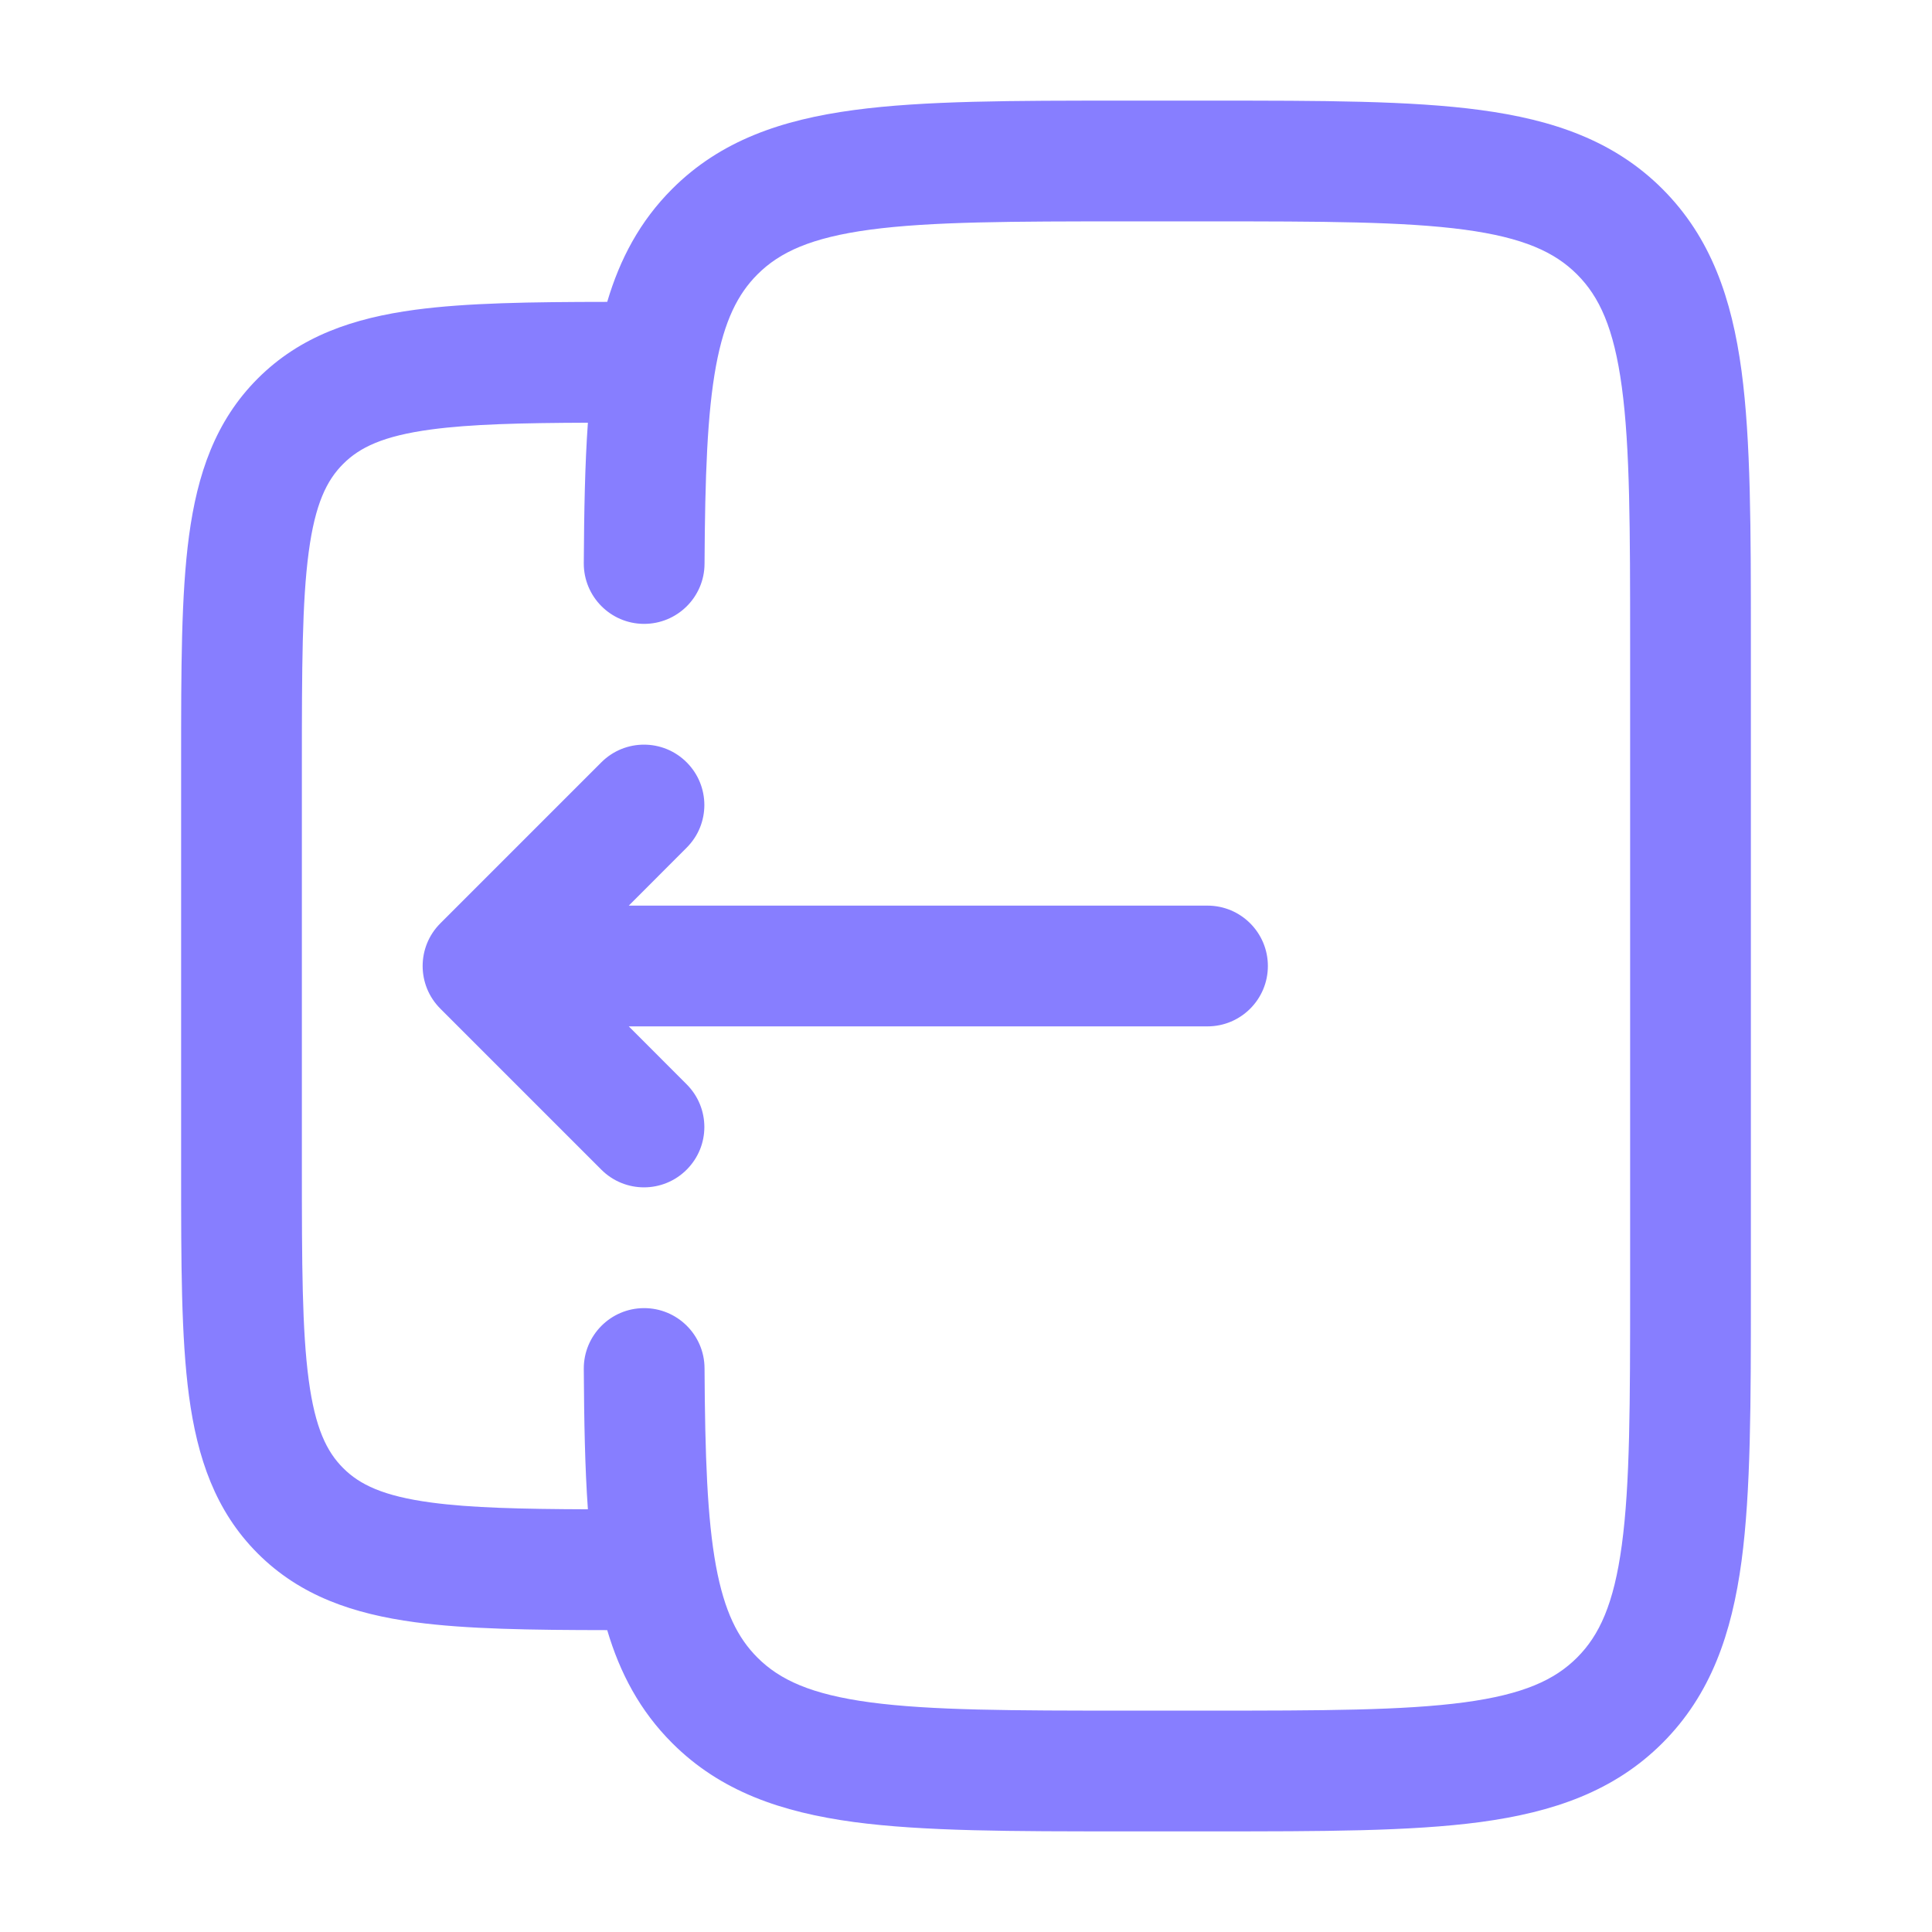
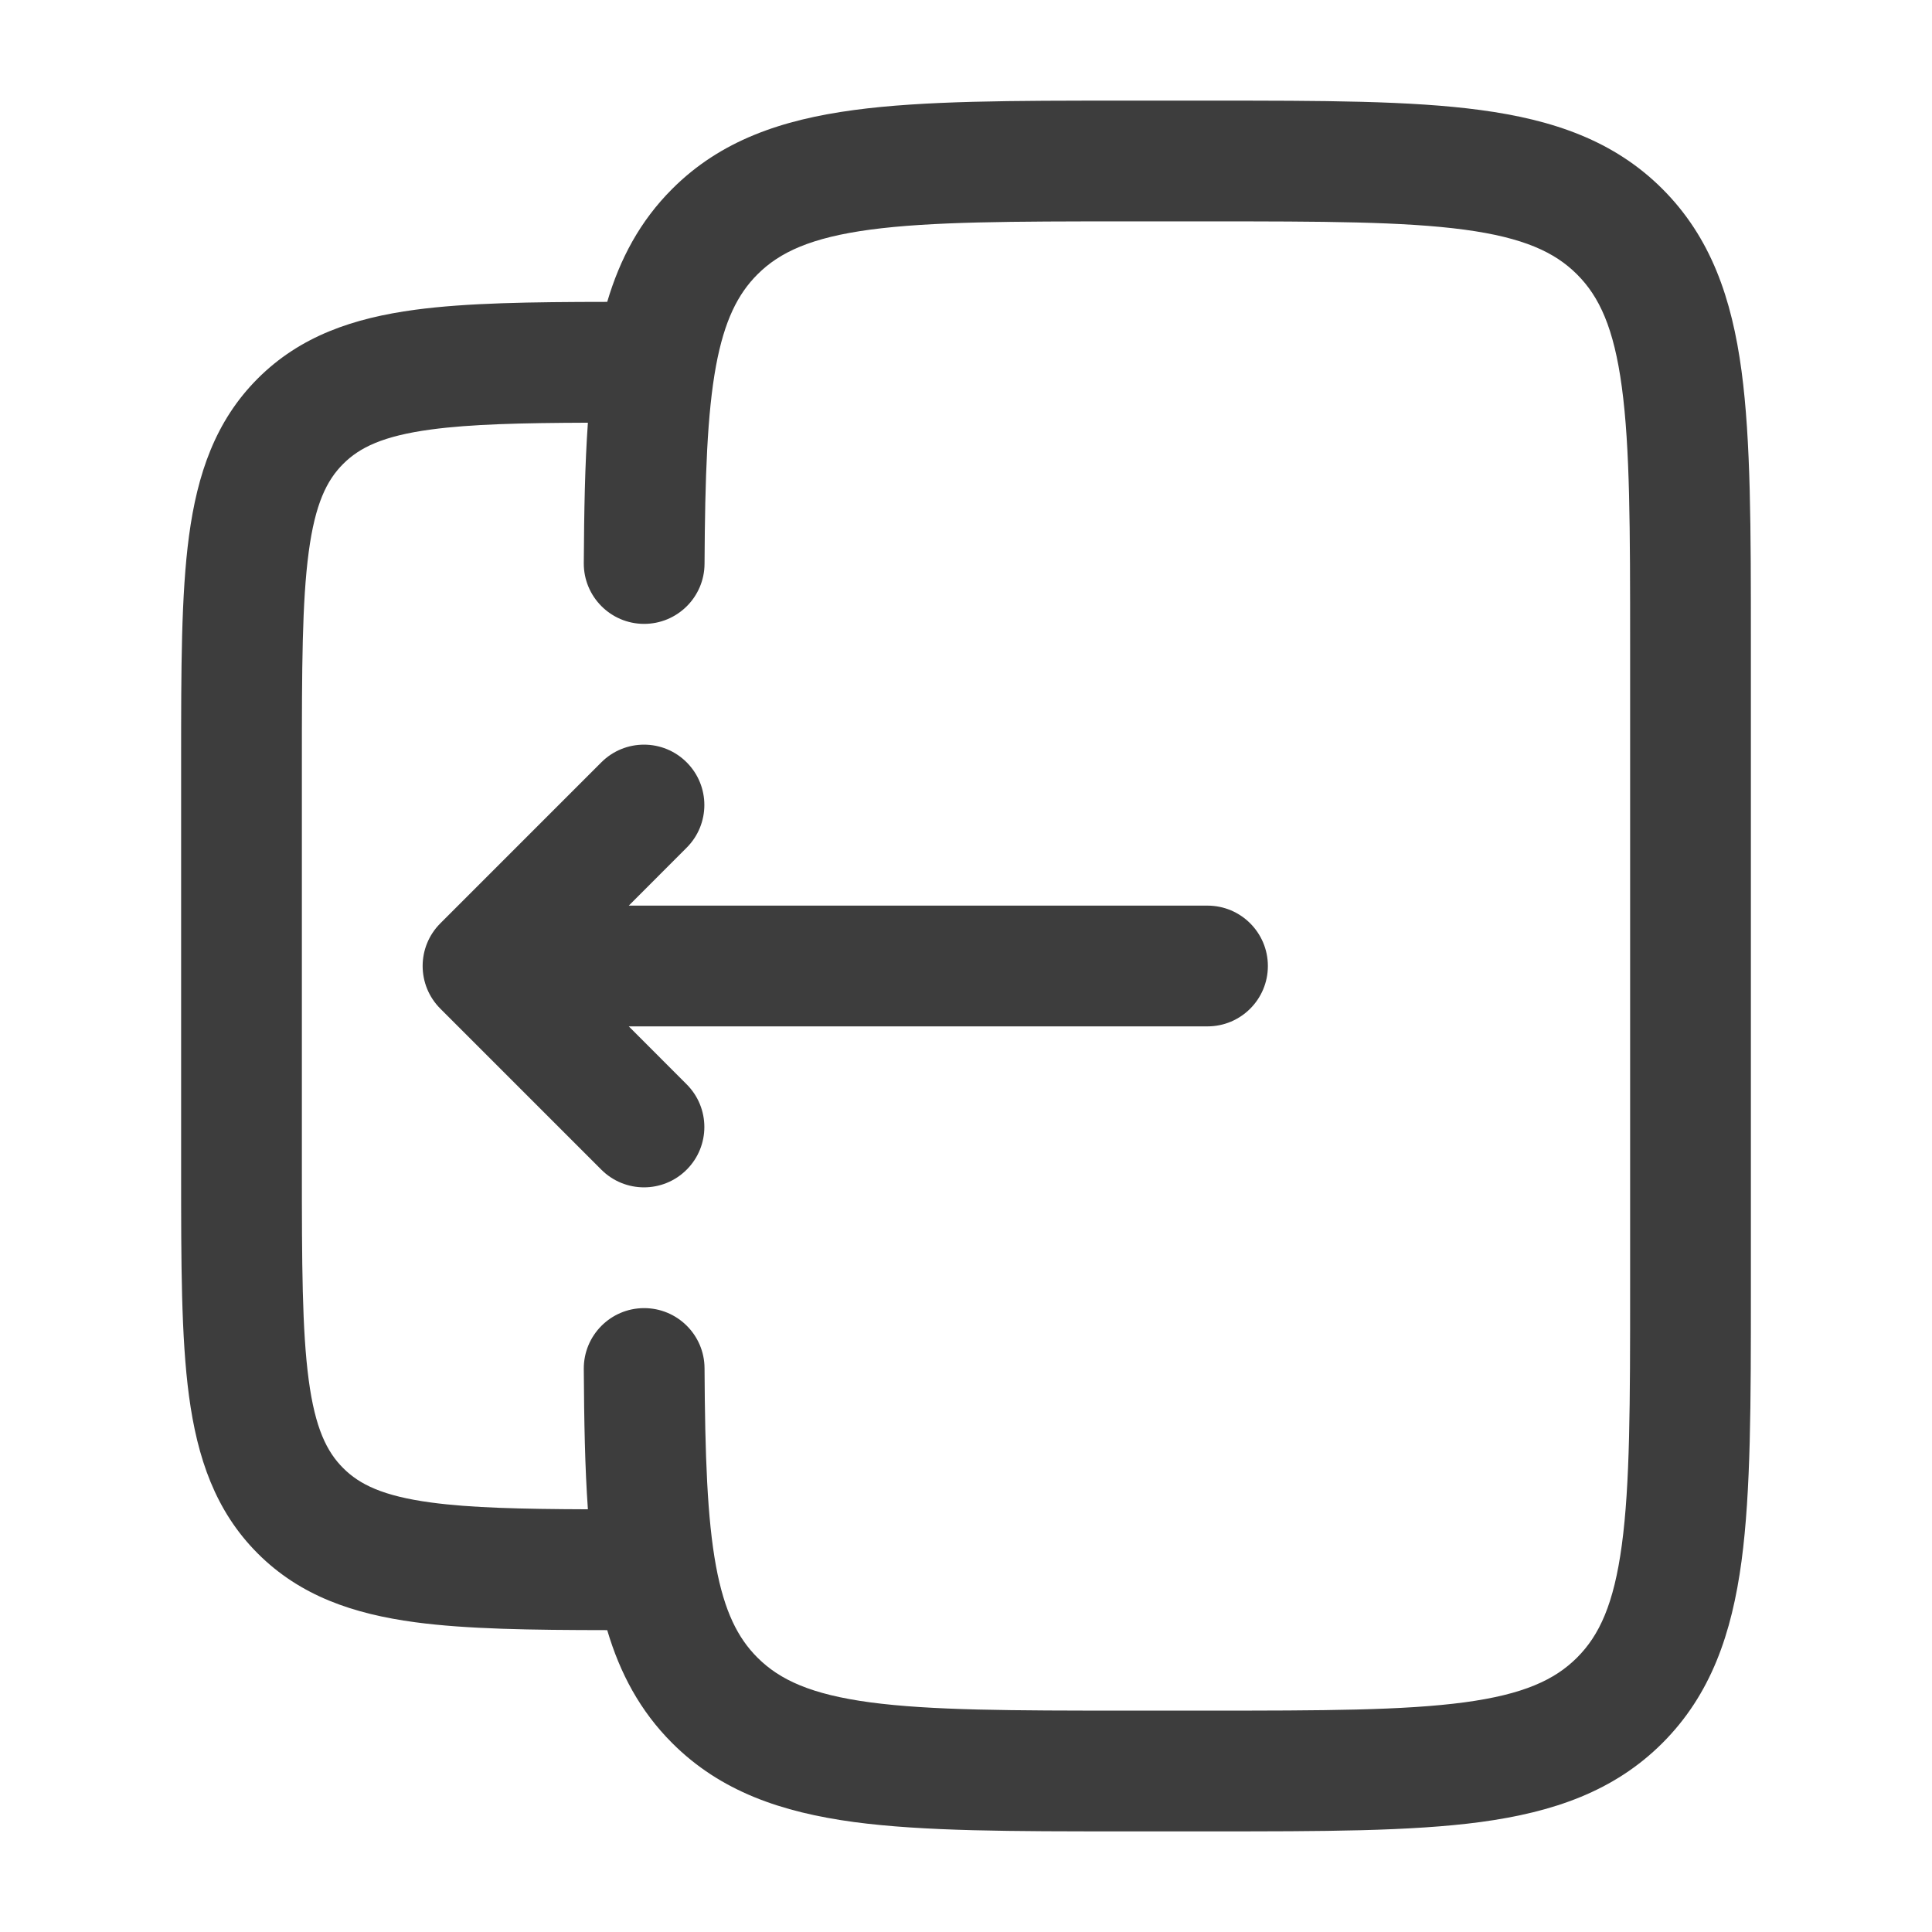
<svg xmlns="http://www.w3.org/2000/svg" width="24" height="24" viewBox="0 0 24 24" fill="none">
-   <path d="M5.47 12.53C5.177 12.237 5.177 11.763 5.47 11.47L7.47 9.47C7.763 9.177 8.237 9.177 8.53 9.47C8.823 9.763 8.823 10.237 8.53 10.53L7.811 11.25L15 11.25C15.414 11.25 15.75 11.586 15.75 12C15.75 12.414 15.414 12.75 15 12.75L7.811 12.75L8.53 13.47C8.823 13.763 8.823 14.237 8.53 14.53C8.237 14.823 7.763 14.823 7.47 14.53L5.47 12.53Z" fill="#877EFF" />
-   <path fill-rule="evenodd" clip-rule="evenodd" d="M13.945 1.25H15.055C16.423 1.25 17.525 1.25 18.392 1.367C19.292 1.488 20.05 1.746 20.652 2.348C21.254 2.95 21.513 3.708 21.634 4.608C21.75 5.475 21.75 6.578 21.75 7.945V16.055C21.75 17.422 21.75 18.525 21.634 19.392C21.513 20.292 21.254 21.05 20.652 21.652C20.05 22.254 19.292 22.512 18.392 22.634C17.525 22.75 16.423 22.75 15.055 22.75H13.945C12.578 22.75 11.475 22.75 10.608 22.634C9.708 22.512 8.95 22.254 8.349 21.652C7.95 21.253 7.701 20.784 7.543 20.25C6.592 20.249 5.799 20.238 5.157 20.152C4.393 20.049 3.731 19.827 3.202 19.298C2.673 18.769 2.451 18.107 2.348 17.343C2.25 16.612 2.25 15.687 2.25 14.554V9.446C2.25 8.313 2.25 7.388 2.348 6.657C2.451 5.893 2.673 5.231 3.202 4.702C3.731 4.173 4.393 3.951 5.157 3.848C5.799 3.762 6.592 3.751 7.543 3.75C7.701 3.216 7.95 2.747 8.349 2.348C8.95 1.746 9.708 1.488 10.608 1.367C11.475 1.25 12.578 1.25 13.945 1.25ZM7.252 17.004C7.256 17.649 7.266 18.229 7.303 18.749C6.468 18.746 5.848 18.731 5.357 18.665C4.759 18.585 4.466 18.441 4.263 18.237C4.059 18.034 3.915 17.741 3.835 17.143C3.752 16.524 3.75 15.7 3.75 14.5V9.5C3.75 8.3 3.752 7.476 3.835 6.857C3.915 6.259 4.059 5.966 4.263 5.763C4.466 5.559 4.759 5.415 5.357 5.335C5.848 5.269 6.468 5.254 7.303 5.251C7.266 5.771 7.256 6.351 7.252 6.996C7.25 7.41 7.584 7.748 7.998 7.75C8.412 7.752 8.75 7.418 8.752 7.004C8.758 5.911 8.786 5.136 8.894 4.547C8.999 3.981 9.166 3.652 9.409 3.409C9.686 3.132 10.075 2.952 10.808 2.853C11.564 2.752 12.565 2.75 14 2.75H15C16.436 2.75 17.437 2.752 18.192 2.853C18.926 2.952 19.314 3.132 19.591 3.409C19.868 3.686 20.048 4.074 20.147 4.808C20.249 5.563 20.25 6.565 20.25 8V16C20.25 17.435 20.249 18.436 20.147 19.192C20.048 19.926 19.868 20.314 19.591 20.591C19.314 20.868 18.926 21.048 18.192 21.147C17.437 21.248 16.436 21.25 15 21.25H14C12.565 21.25 11.564 21.248 10.808 21.147C10.075 21.048 9.686 20.868 9.409 20.591C9.166 20.348 8.999 20.02 8.894 19.453C8.786 18.864 8.758 18.089 8.752 16.996C8.75 16.582 8.412 16.248 7.998 16.25C7.584 16.252 7.25 16.59 7.252 17.004Z" fill="#877EFF" />
+   <path d="M5.47 12.53C5.177 12.237 5.177 11.763 5.47 11.47L7.47 9.47C7.763 9.177 8.237 9.177 8.53 9.47C8.823 9.763 8.823 10.237 8.53 10.53L7.811 11.25L15 11.25C15.414 11.25 15.75 11.586 15.75 12C15.75 12.414 15.414 12.75 15 12.75L7.811 12.75L8.53 13.47C8.823 13.763 8.823 14.237 8.53 14.53C8.237 14.823 7.763 14.823 7.47 14.53L5.47 12.53Z" fill="#3D3D3D" />
+   <path fill-rule="evenodd" clip-rule="evenodd" d="M13.945 1.25H15.055C16.423 1.25 17.525 1.25 18.392 1.367C19.292 1.488 20.05 1.746 20.652 2.348C21.254 2.95 21.513 3.708 21.634 4.608C21.75 5.475 21.75 6.578 21.75 7.945V16.055C21.75 17.422 21.75 18.525 21.634 19.392C21.513 20.292 21.254 21.05 20.652 21.652C20.05 22.254 19.292 22.512 18.392 22.634C17.525 22.75 16.423 22.75 15.055 22.75H13.945C12.578 22.75 11.475 22.75 10.608 22.634C9.708 22.512 8.95 22.254 8.349 21.652C7.95 21.253 7.701 20.784 7.543 20.25C6.592 20.249 5.799 20.238 5.157 20.152C4.393 20.049 3.731 19.827 3.202 19.298C2.673 18.769 2.451 18.107 2.348 17.343C2.25 16.612 2.25 15.687 2.25 14.554V9.446C2.25 8.313 2.25 7.388 2.348 6.657C2.451 5.893 2.673 5.231 3.202 4.702C3.731 4.173 4.393 3.951 5.157 3.848C5.799 3.762 6.592 3.751 7.543 3.75C7.701 3.216 7.95 2.747 8.349 2.348C8.95 1.746 9.708 1.488 10.608 1.367C11.475 1.25 12.578 1.25 13.945 1.25ZM7.252 17.004C7.256 17.649 7.266 18.229 7.303 18.749C6.468 18.746 5.848 18.731 5.357 18.665C4.759 18.585 4.466 18.441 4.263 18.237C4.059 18.034 3.915 17.741 3.835 17.143C3.752 16.524 3.75 15.7 3.75 14.5V9.5C3.75 8.3 3.752 7.476 3.835 6.857C3.915 6.259 4.059 5.966 4.263 5.763C4.466 5.559 4.759 5.415 5.357 5.335C5.848 5.269 6.468 5.254 7.303 5.251C7.266 5.771 7.256 6.351 7.252 6.996C7.25 7.41 7.584 7.748 7.998 7.75C8.412 7.752 8.75 7.418 8.752 7.004C8.758 5.911 8.786 5.136 8.894 4.547C8.999 3.981 9.166 3.652 9.409 3.409C9.686 3.132 10.075 2.952 10.808 2.853C11.564 2.752 12.565 2.75 14 2.75H15C16.436 2.75 17.437 2.752 18.192 2.853C18.926 2.952 19.314 3.132 19.591 3.409C19.868 3.686 20.048 4.074 20.147 4.808C20.249 5.563 20.25 6.565 20.25 8V16C20.25 17.435 20.249 18.436 20.147 19.192C20.048 19.926 19.868 20.314 19.591 20.591C19.314 20.868 18.926 21.048 18.192 21.147C17.437 21.248 16.436 21.25 15 21.25H14C12.565 21.25 11.564 21.248 10.808 21.147C10.075 21.048 9.686 20.868 9.409 20.591C9.166 20.348 8.999 20.02 8.894 19.453C8.786 18.864 8.758 18.089 8.752 16.996C8.75 16.582 8.412 16.248 7.998 16.25C7.584 16.252 7.25 16.59 7.252 17.004Z" fill="#3D3D3D" />
</svg>
